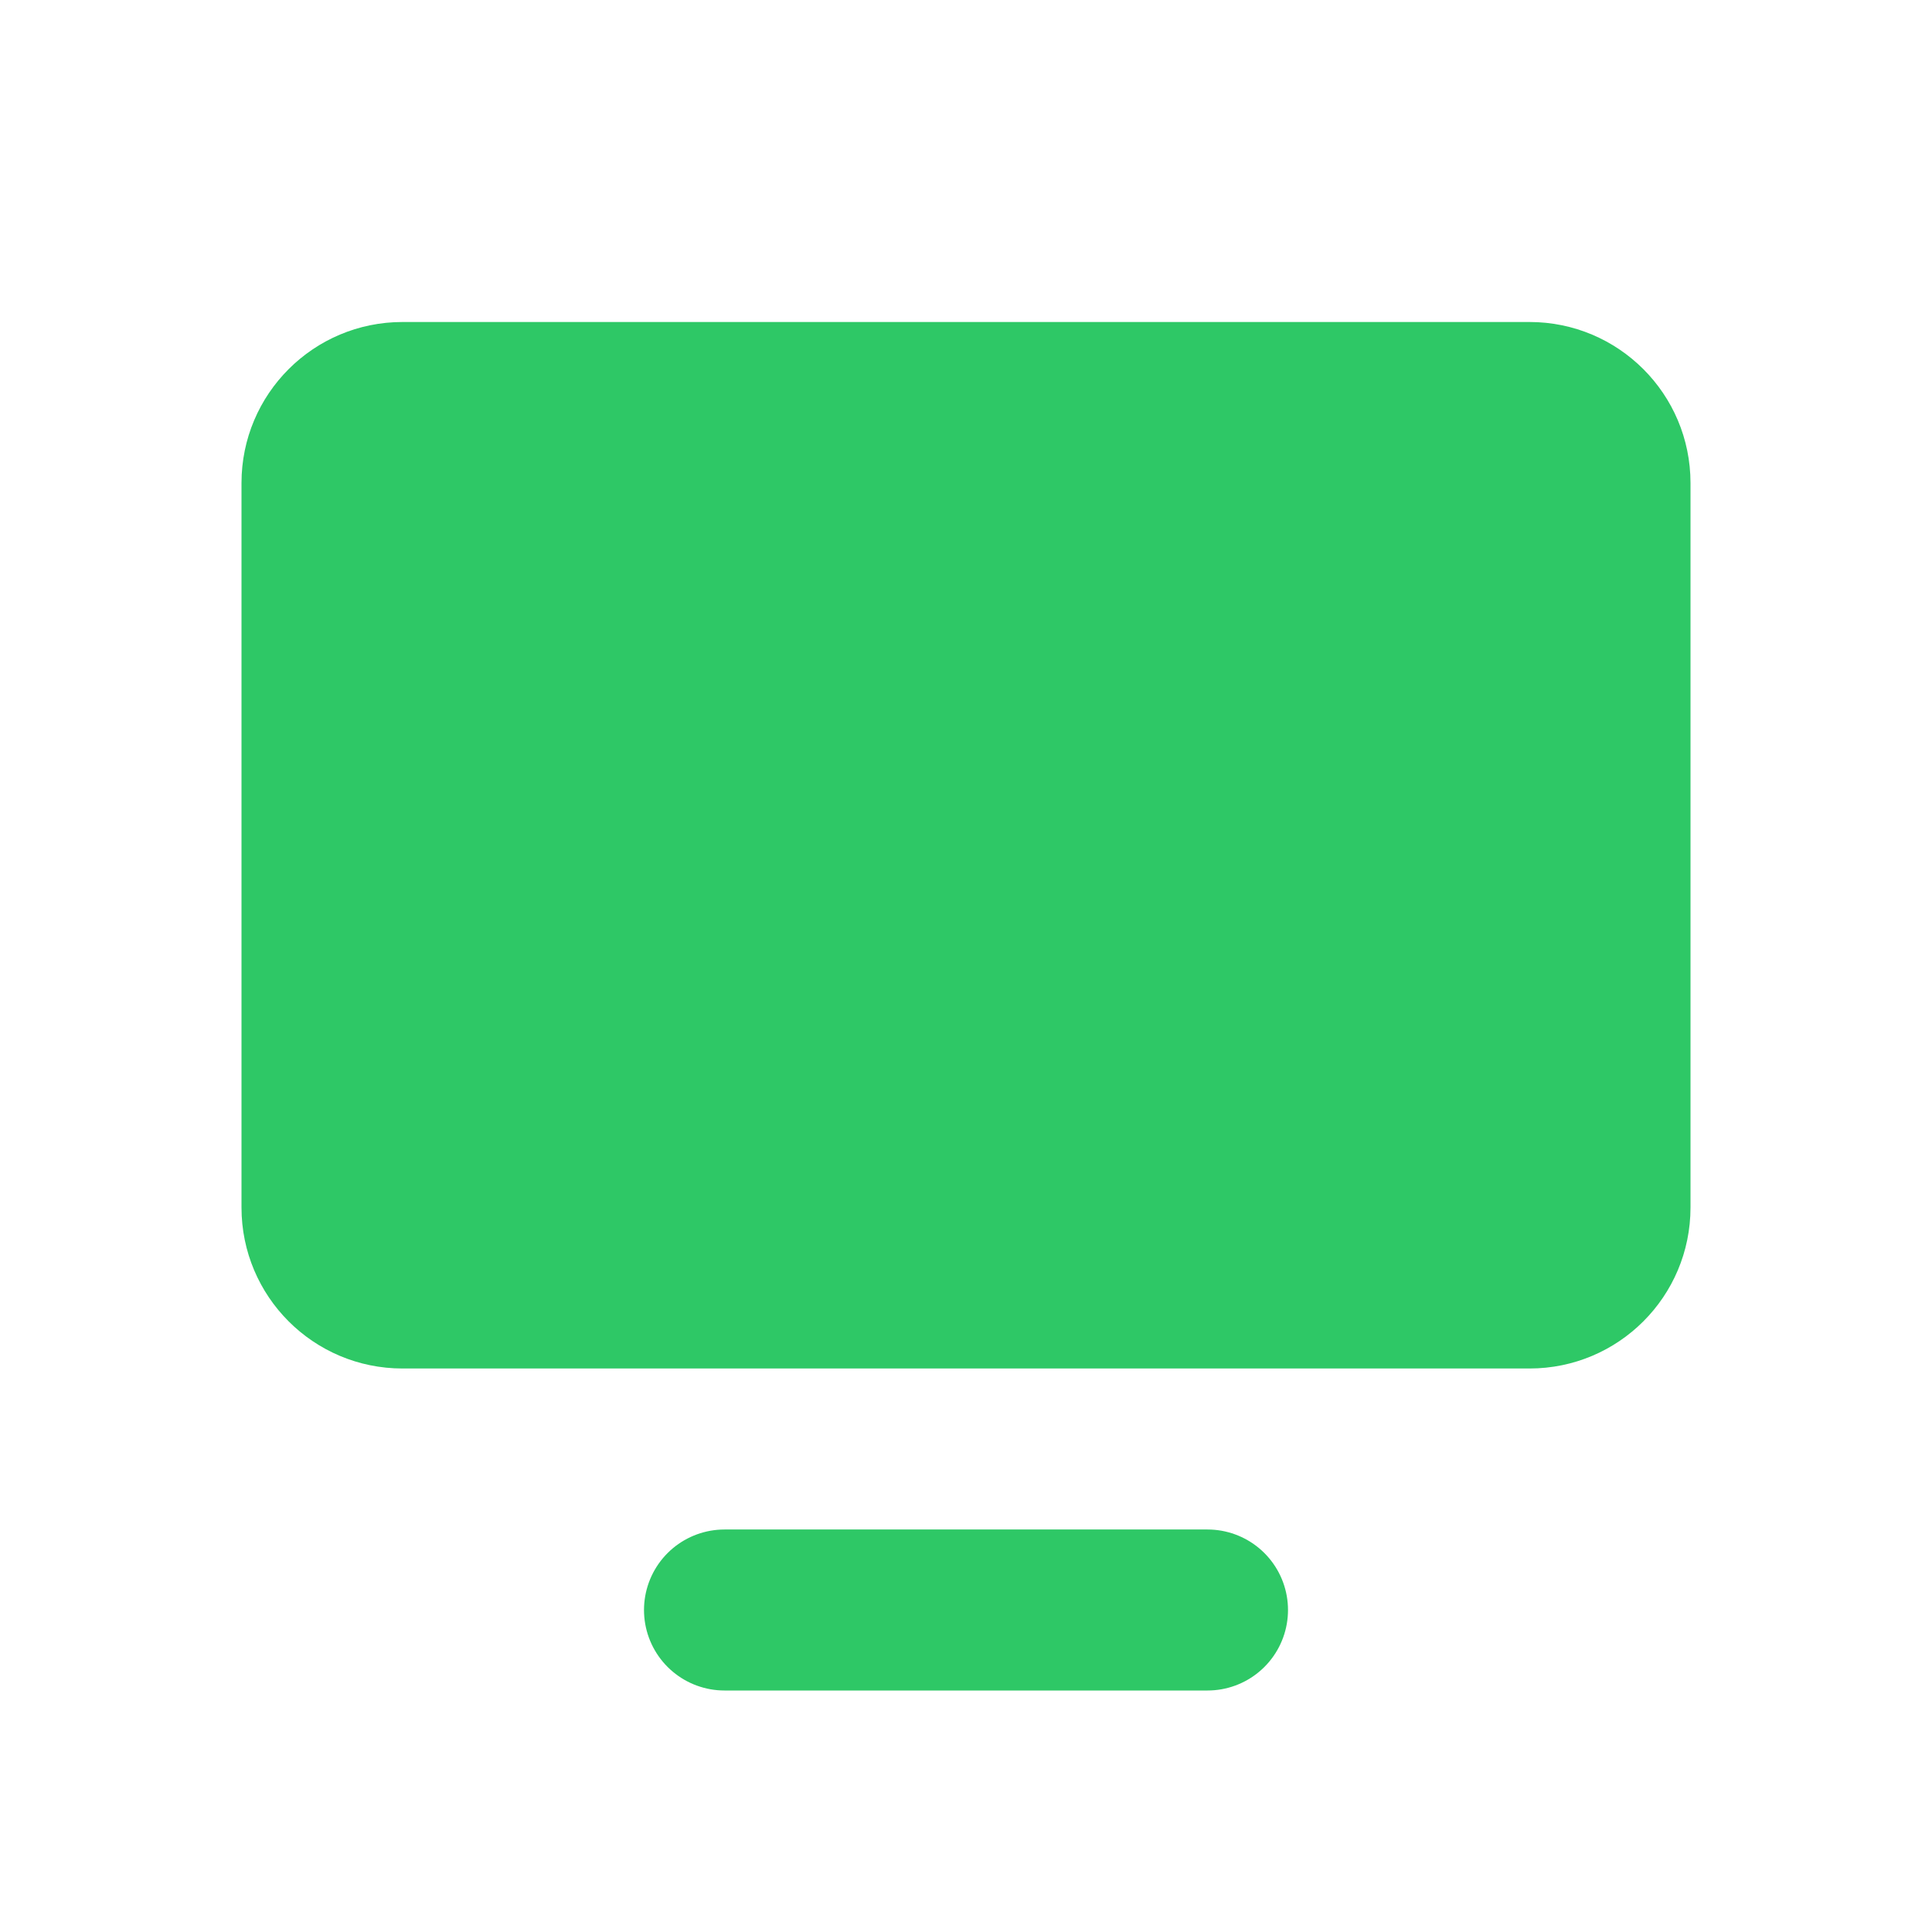
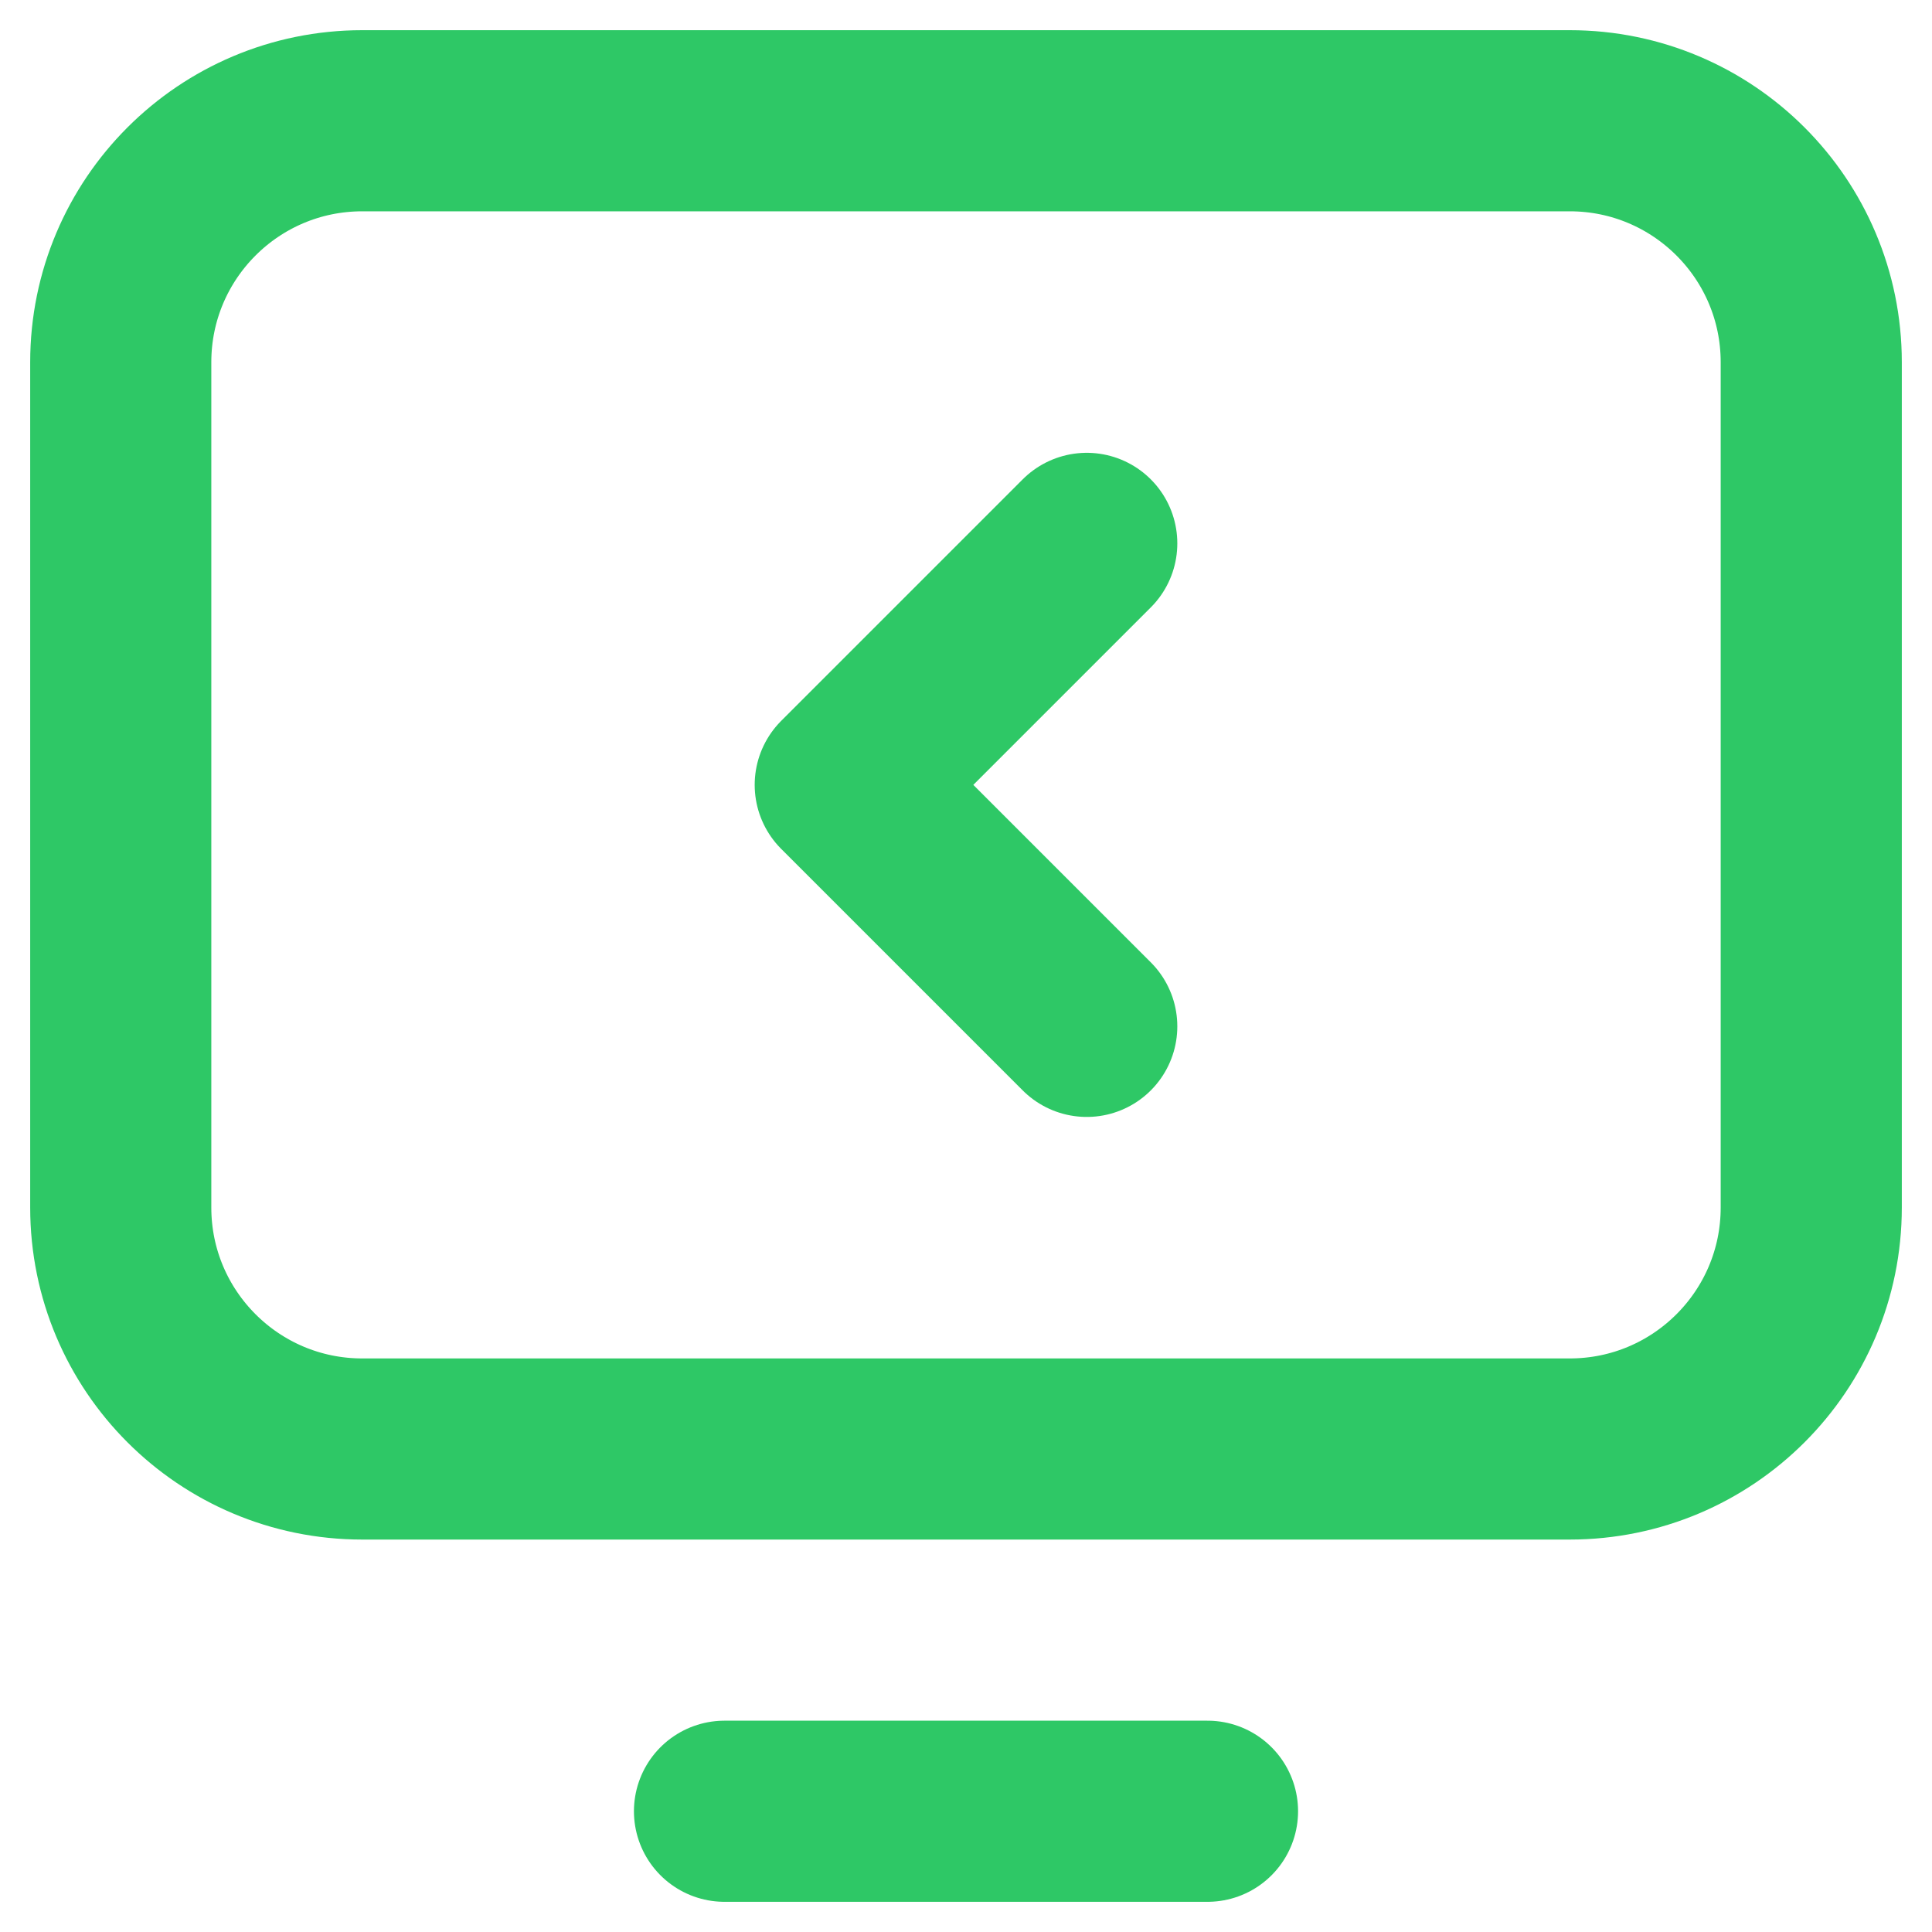
- <svg xmlns="http://www.w3.org/2000/svg" width="24" height="24" viewBox="0 0 24 24">
-   <g fill="none" fill-rule="evenodd">
-     <g fill-rule="nonzero">
-       <g>
-         <g>
-           <path fill="#2EC866" d="M5 4h14c1.105 0 2 .895 2 2v9c0 1.105-.895 2-2 2H5c-1.105 0-2-.895-2-2V6c0-1.105.895-2 2-2z" transform="translate(-1320 -472) translate(288 444) translate(1032 28)" />
-           <path stroke="#2EC866" stroke-linecap="round" stroke-linejoin="round" stroke-width="2" d="M15 20L9 20" transform="translate(-1320 -472) translate(288 444) translate(1032 28)" />
-         </g>
-       </g>
-     </g>
+ <svg xmlns="http://www.w3.org/2000/svg" width="16" height="16" viewBox="0 0 16 16">
+   <g stroke="#2EC866" stroke-width="1.5" fill="none" fill-rule="evenodd" stroke-linecap="round" stroke-linejoin="round">
+     <path d="M6 15h4M3 1h10a2 2 0 0 1 2 2v7a2 2 0 0 1-2 2H3a2 2 0 0 1-2-2V3a2 2 0 0 1 2-2z" />
+     <path d="m9 4.5-2 2 2 2" />
  </g>
</svg>
